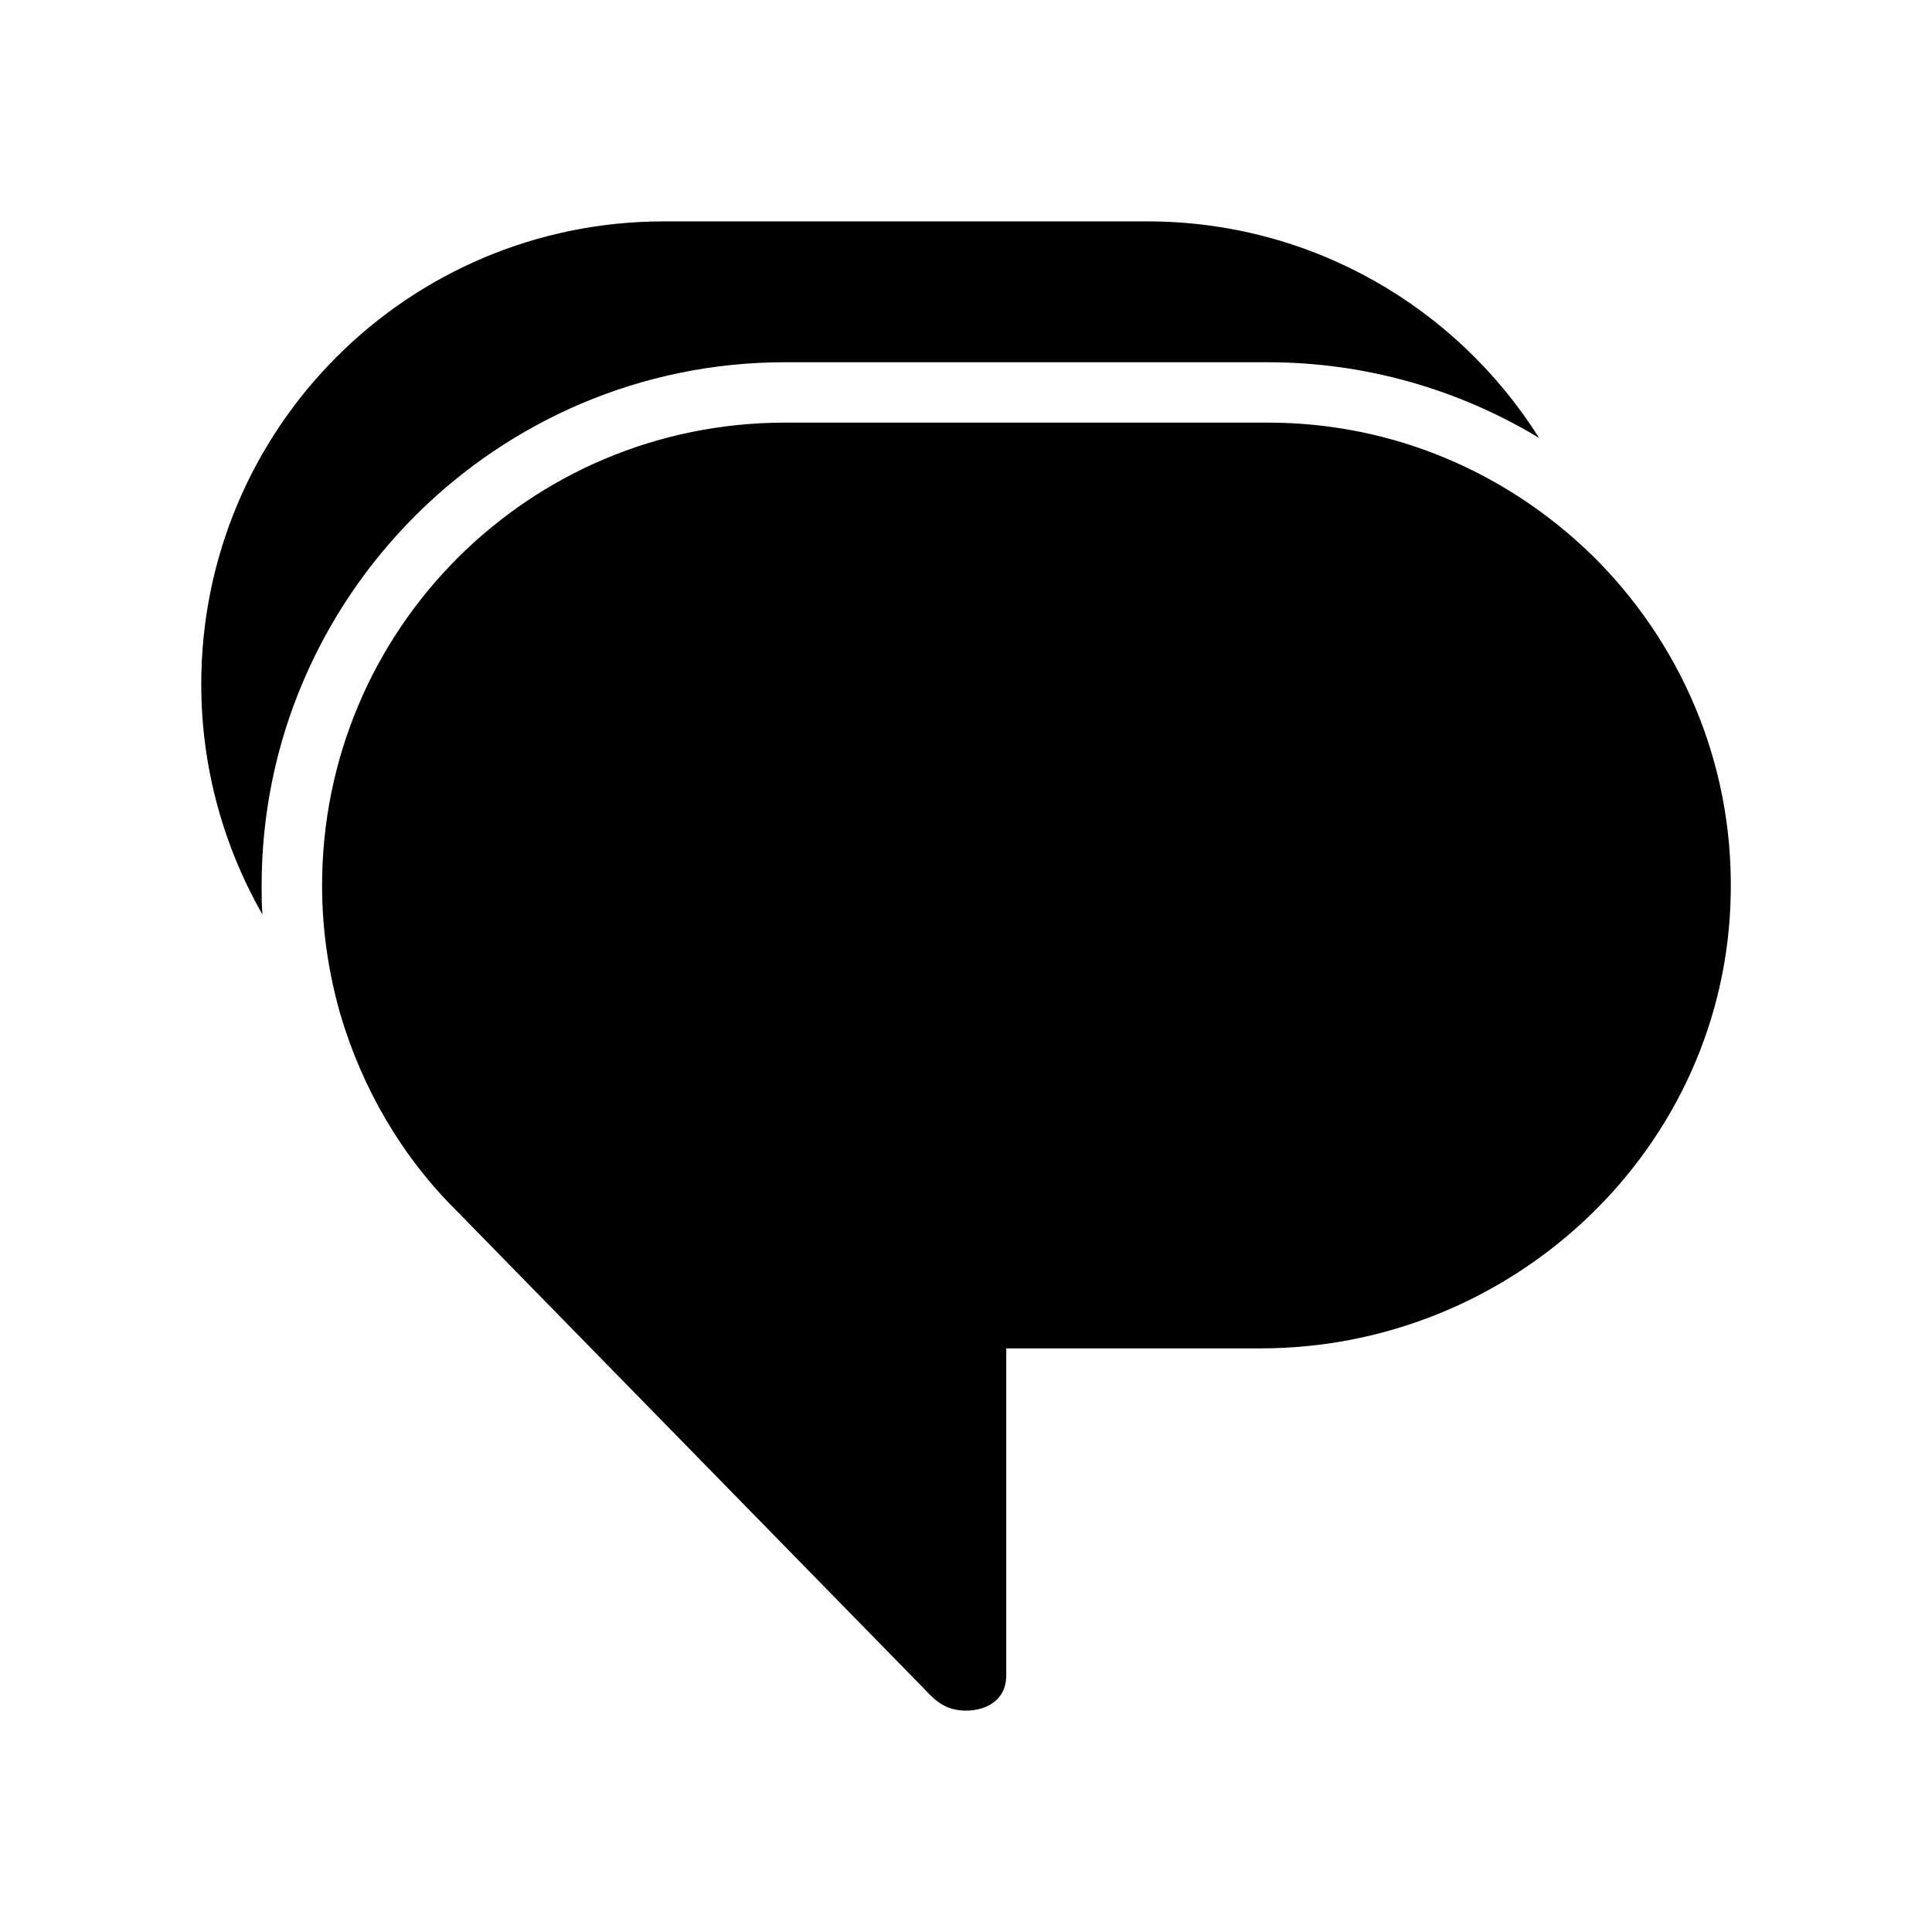
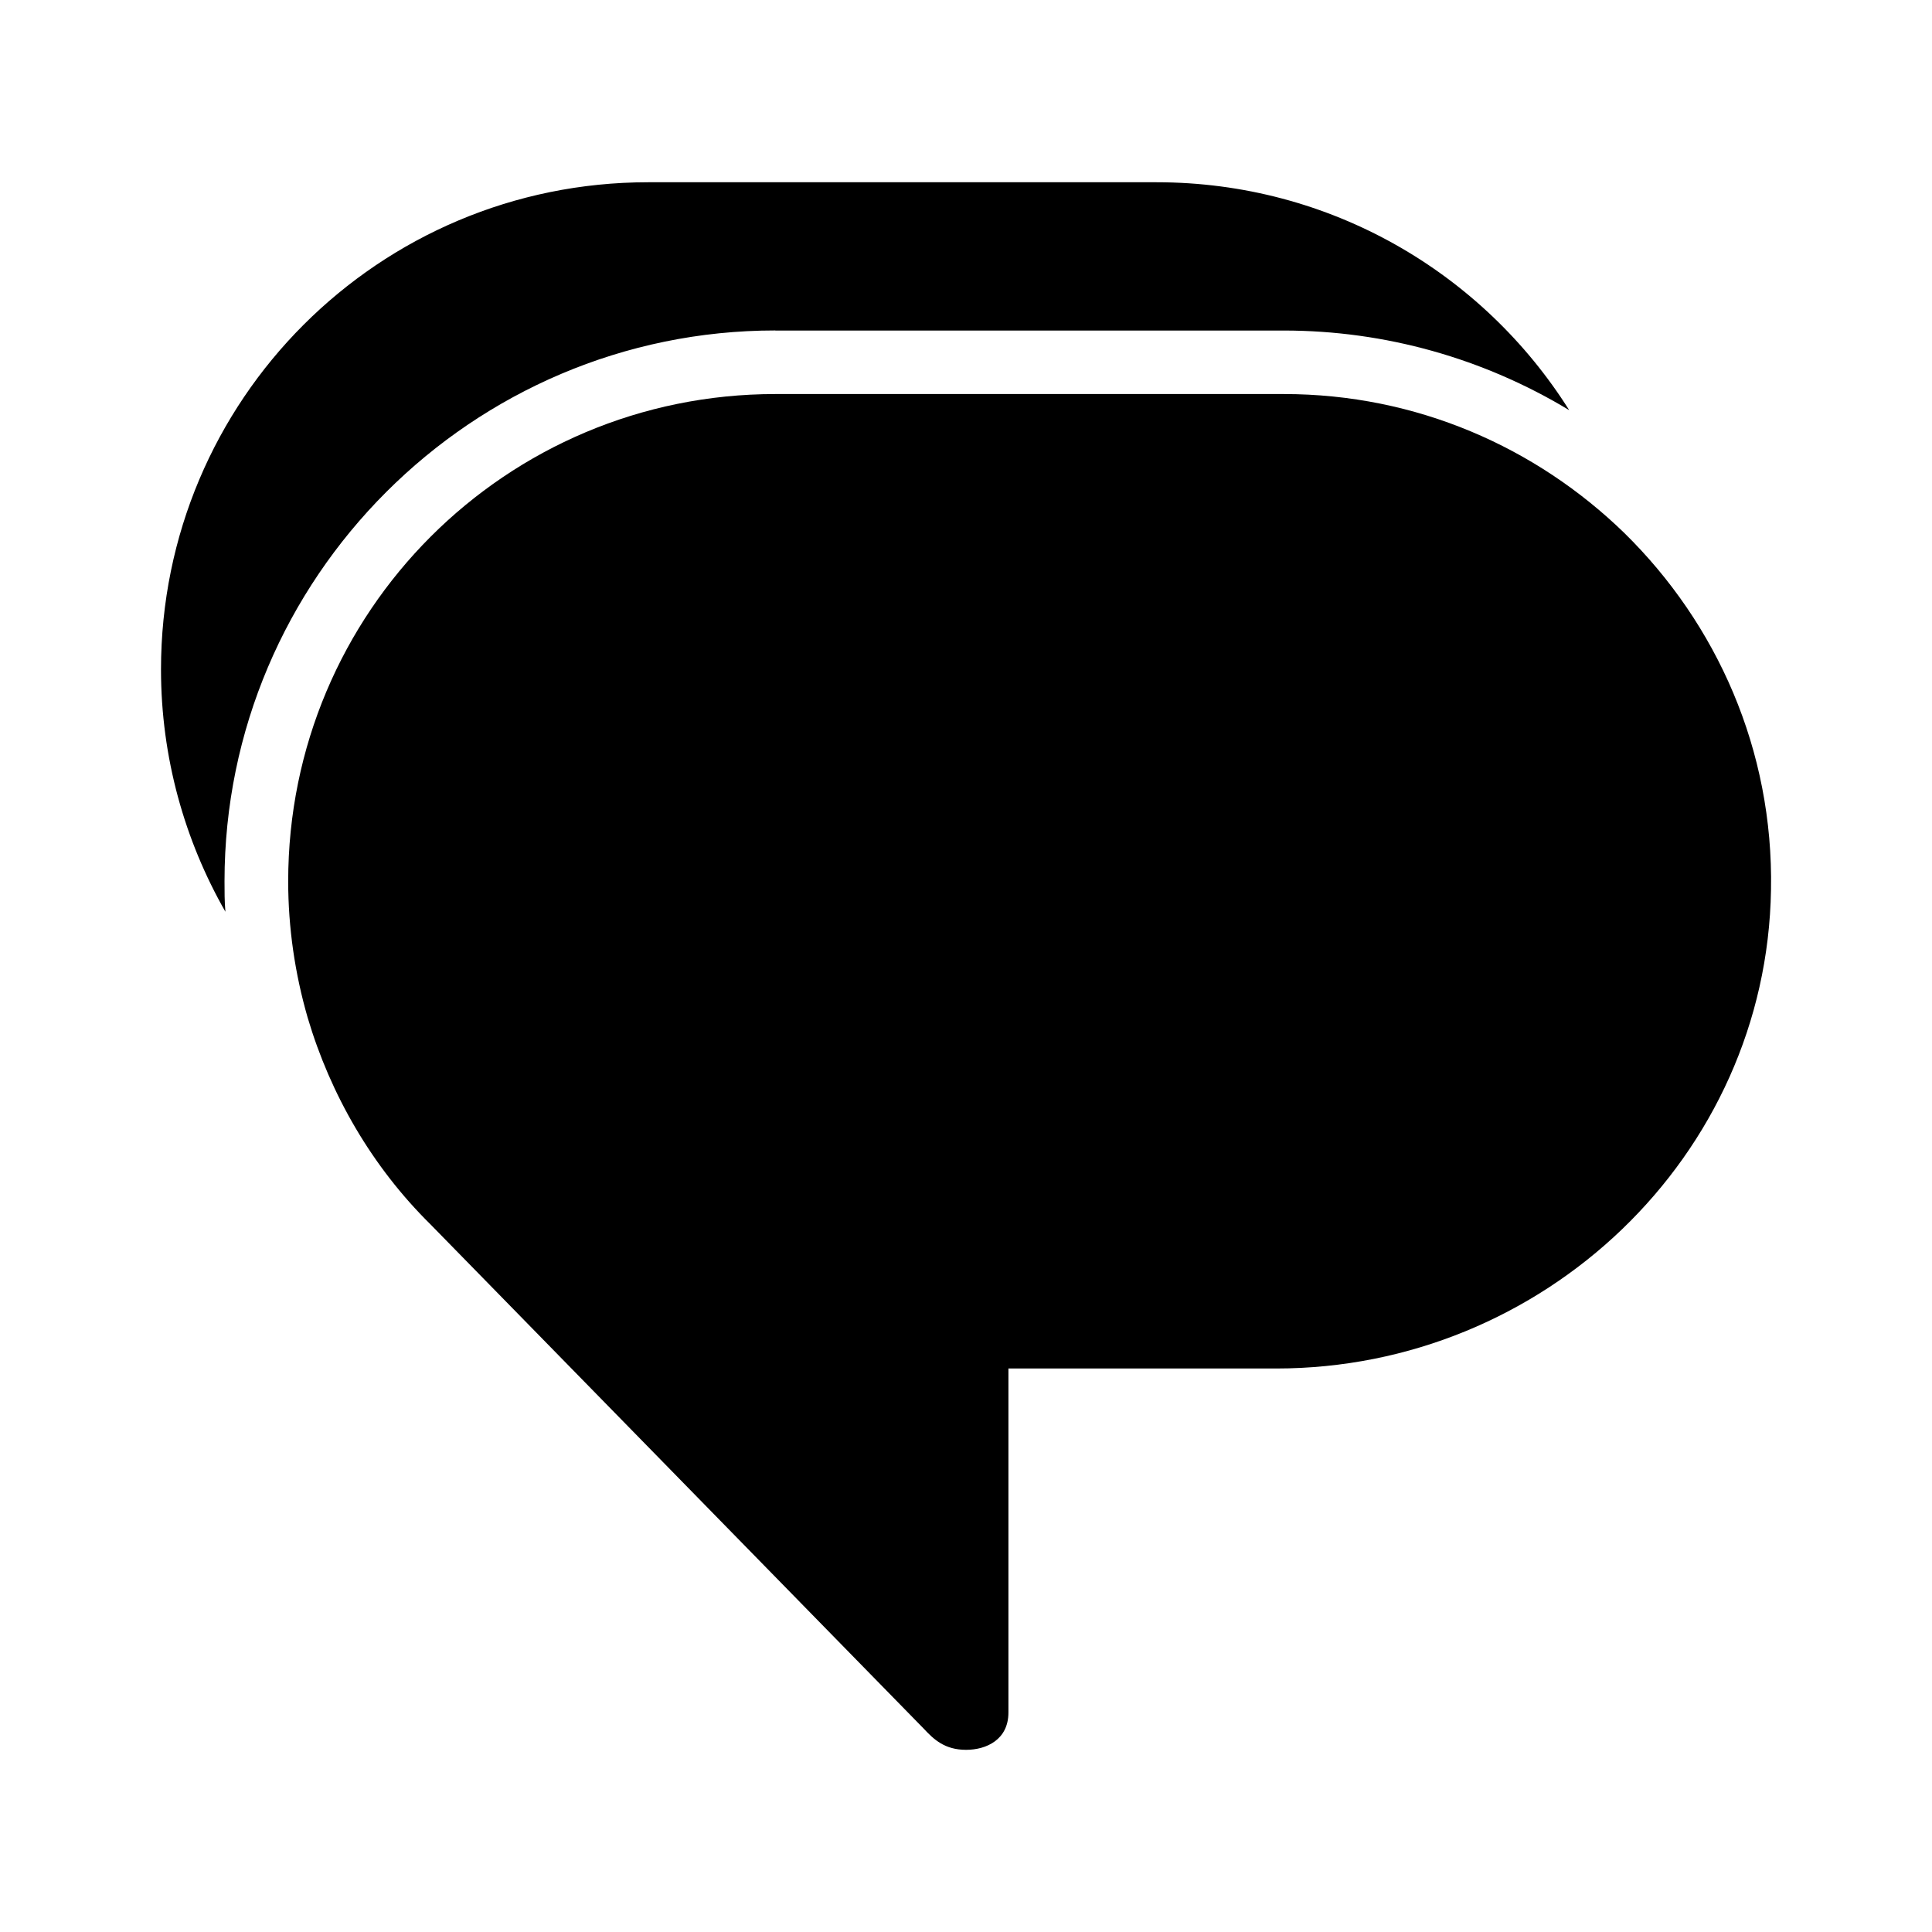
<svg xmlns="http://www.w3.org/2000/svg" id="a" viewBox="0 0 24 24">
-   <path id="b" d="M9.75,4.5h5.999c1.2,0,2.36,.33,3.37,.94-1.02-1.62-2.82-2.69-4.87-2.69h-5.999c-3.18,0-5.75,2.57-5.75,5.75,0,1.04,.28,2.02,.76,2.86-.01-.12-.01-.24-.01-.36,0-3.58,2.92-6.5,6.5-6.5Z" />
-   <path id="c" d="M19.769,6.89c-1.039-1.01-2.449-1.64-4.019-1.64h-5.999c-3.18,0-5.75,2.57-5.75,5.75,0,.55,.08,1.09,.23,1.61,.27,.91,.76,1.76,1.45,2.44l5.82,5.95c.12,.129,.25,.25,.499,.25,.24,0,.5-.12,.5-.44v-4.06h3.16c3.15,0,5.79-2.5,5.84-5.65,.03-1.65-.64-3.14-1.73-4.21Z" />
+   <path id="b" d="M9.631,4.106h6.315c1.263,0,2.484,.347,3.547,.989-1.073-1.705-2.968-2.831-5.126-2.831h-6.315c-3.347,0-6.052,2.705-6.052,6.052,0,1.095,.295,2.126,.8,3.01-.011-.127-.011-.253-.011-.379,0-3.768,3.074-6.842,6.842-6.842Z" />
+   <path id="c" d="M20.178,6.621c-1.094-1.063-2.578-1.726-4.231-1.726h-6.315c-3.347,0-6.052,2.705-6.052,6.052,0,.579,.084,1.148,.242,1.695,.284,.958,.8,1.852,1.527,2.569l6.126,6.263c.126,.136,.263,.263,.526,.263,.253,0,.526-.127,.526-.463v-4.274h3.326c3.316,0,6.094-2.631,6.147-5.947,.032-1.737-.674-3.305-1.821-4.431Z" />
</svg>
